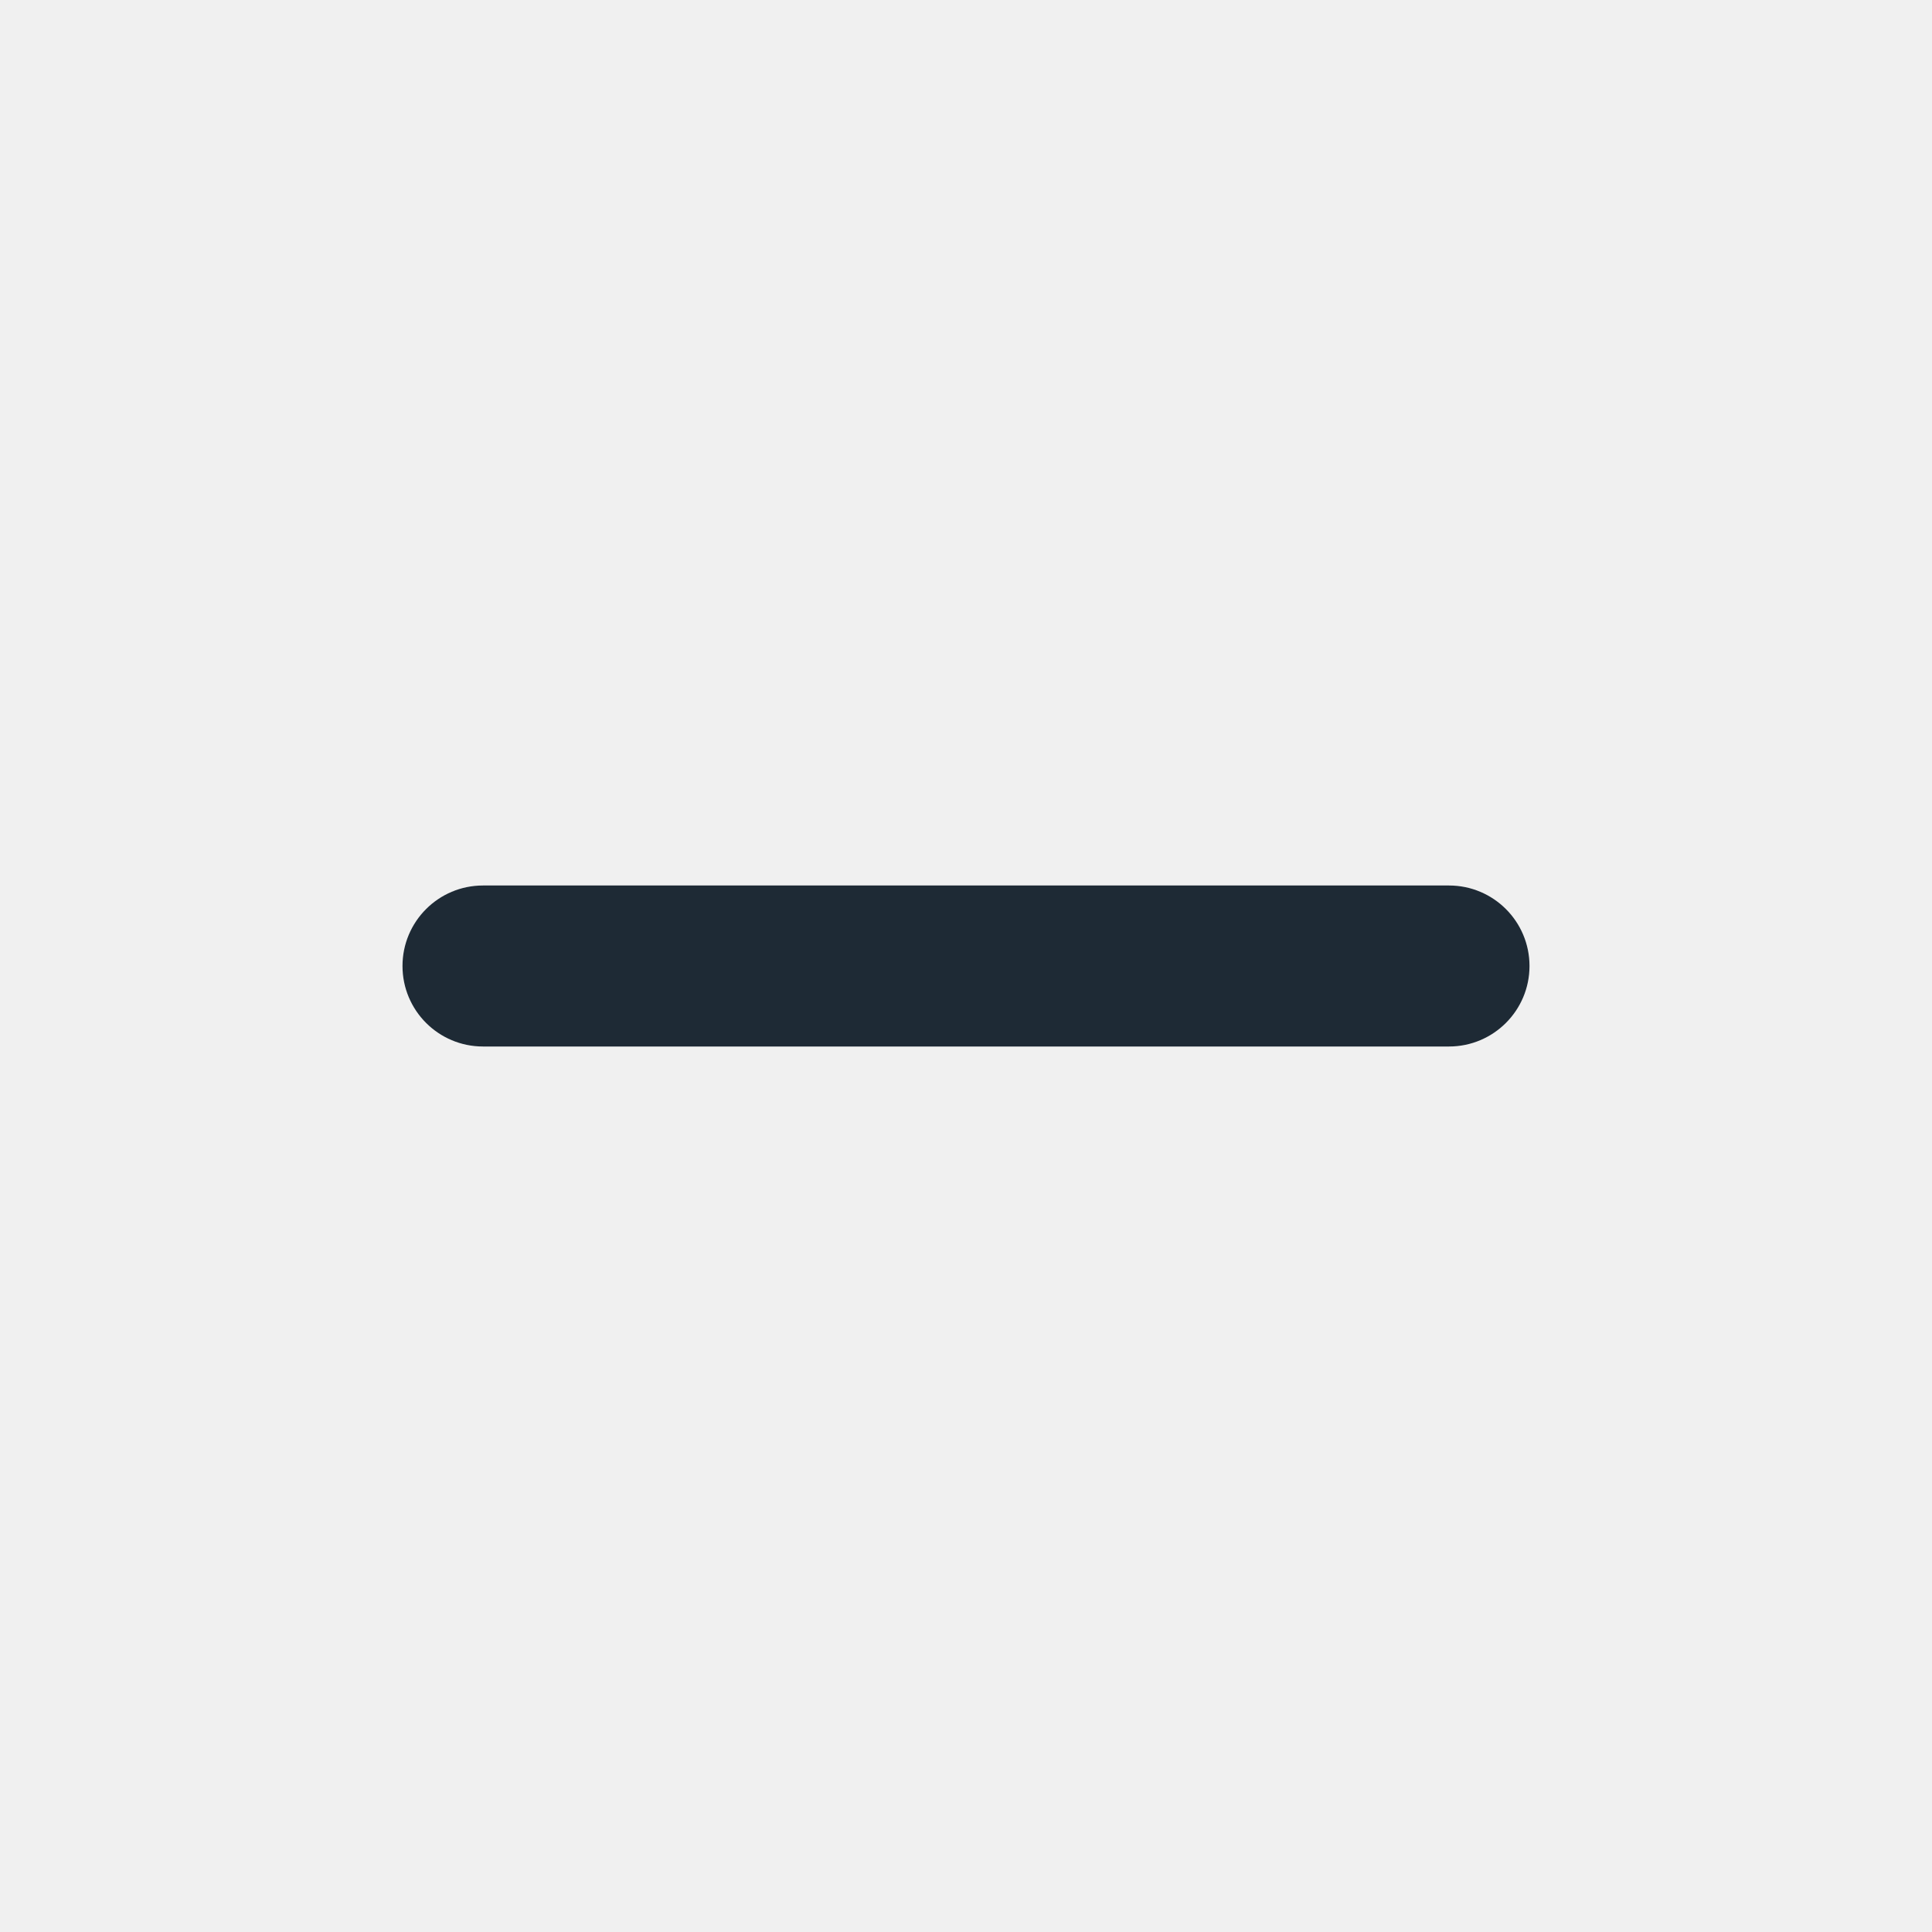
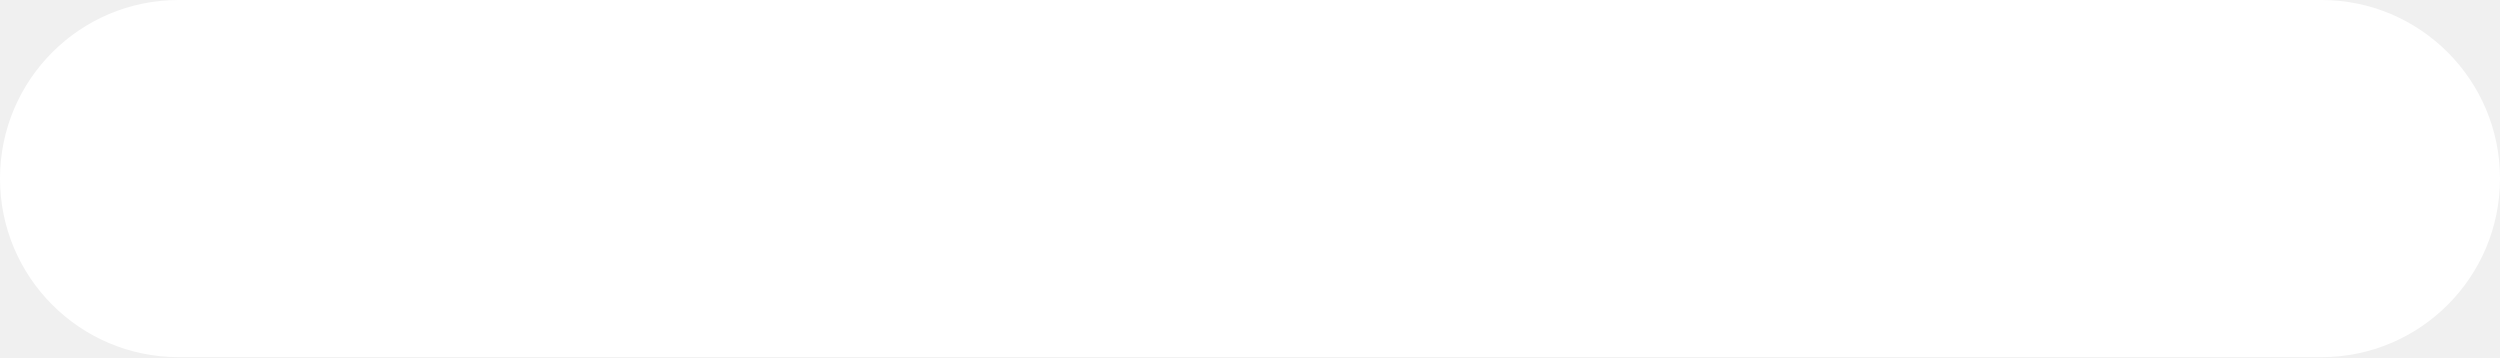
- <svg xmlns="http://www.w3.org/2000/svg" xmlns:xlink="http://www.w3.org/1999/xlink" width="24" height="24" viewBox="0 0 24 24">
-   <defs>
-     <rect id="minus-a" width="14" height="2" x="5" y="11" rx="1" />
-   </defs>
-   <g fill="none" fill-rule="evenodd">
-     <mask id="minus-b" fill="#fff">
-       <use xlink:href="#minus-a" />
-     </mask>
-     <g fill="#1E2A35" mask="url(#minus-b)">
-       <rect width="24" height="24" rx="5" />
+ <svg xmlns="http://www.w3.org/2000/svg" width="14px" height="2px" viewBox="0 0 14 2" version="1.1">
+   <defs />
+   <g id="Symbols" stroke="none" stroke-width="1" fill="none" fill-rule="evenodd">
+     <g id="Collection/Add/Option-Card---Selected" transform="translate(-413, -43)" fill="#FFFFFF">
+       <rect id="minus" x="413" y="43" width="14" height="2" rx="1" />
    </g>
  </g>
</svg>
